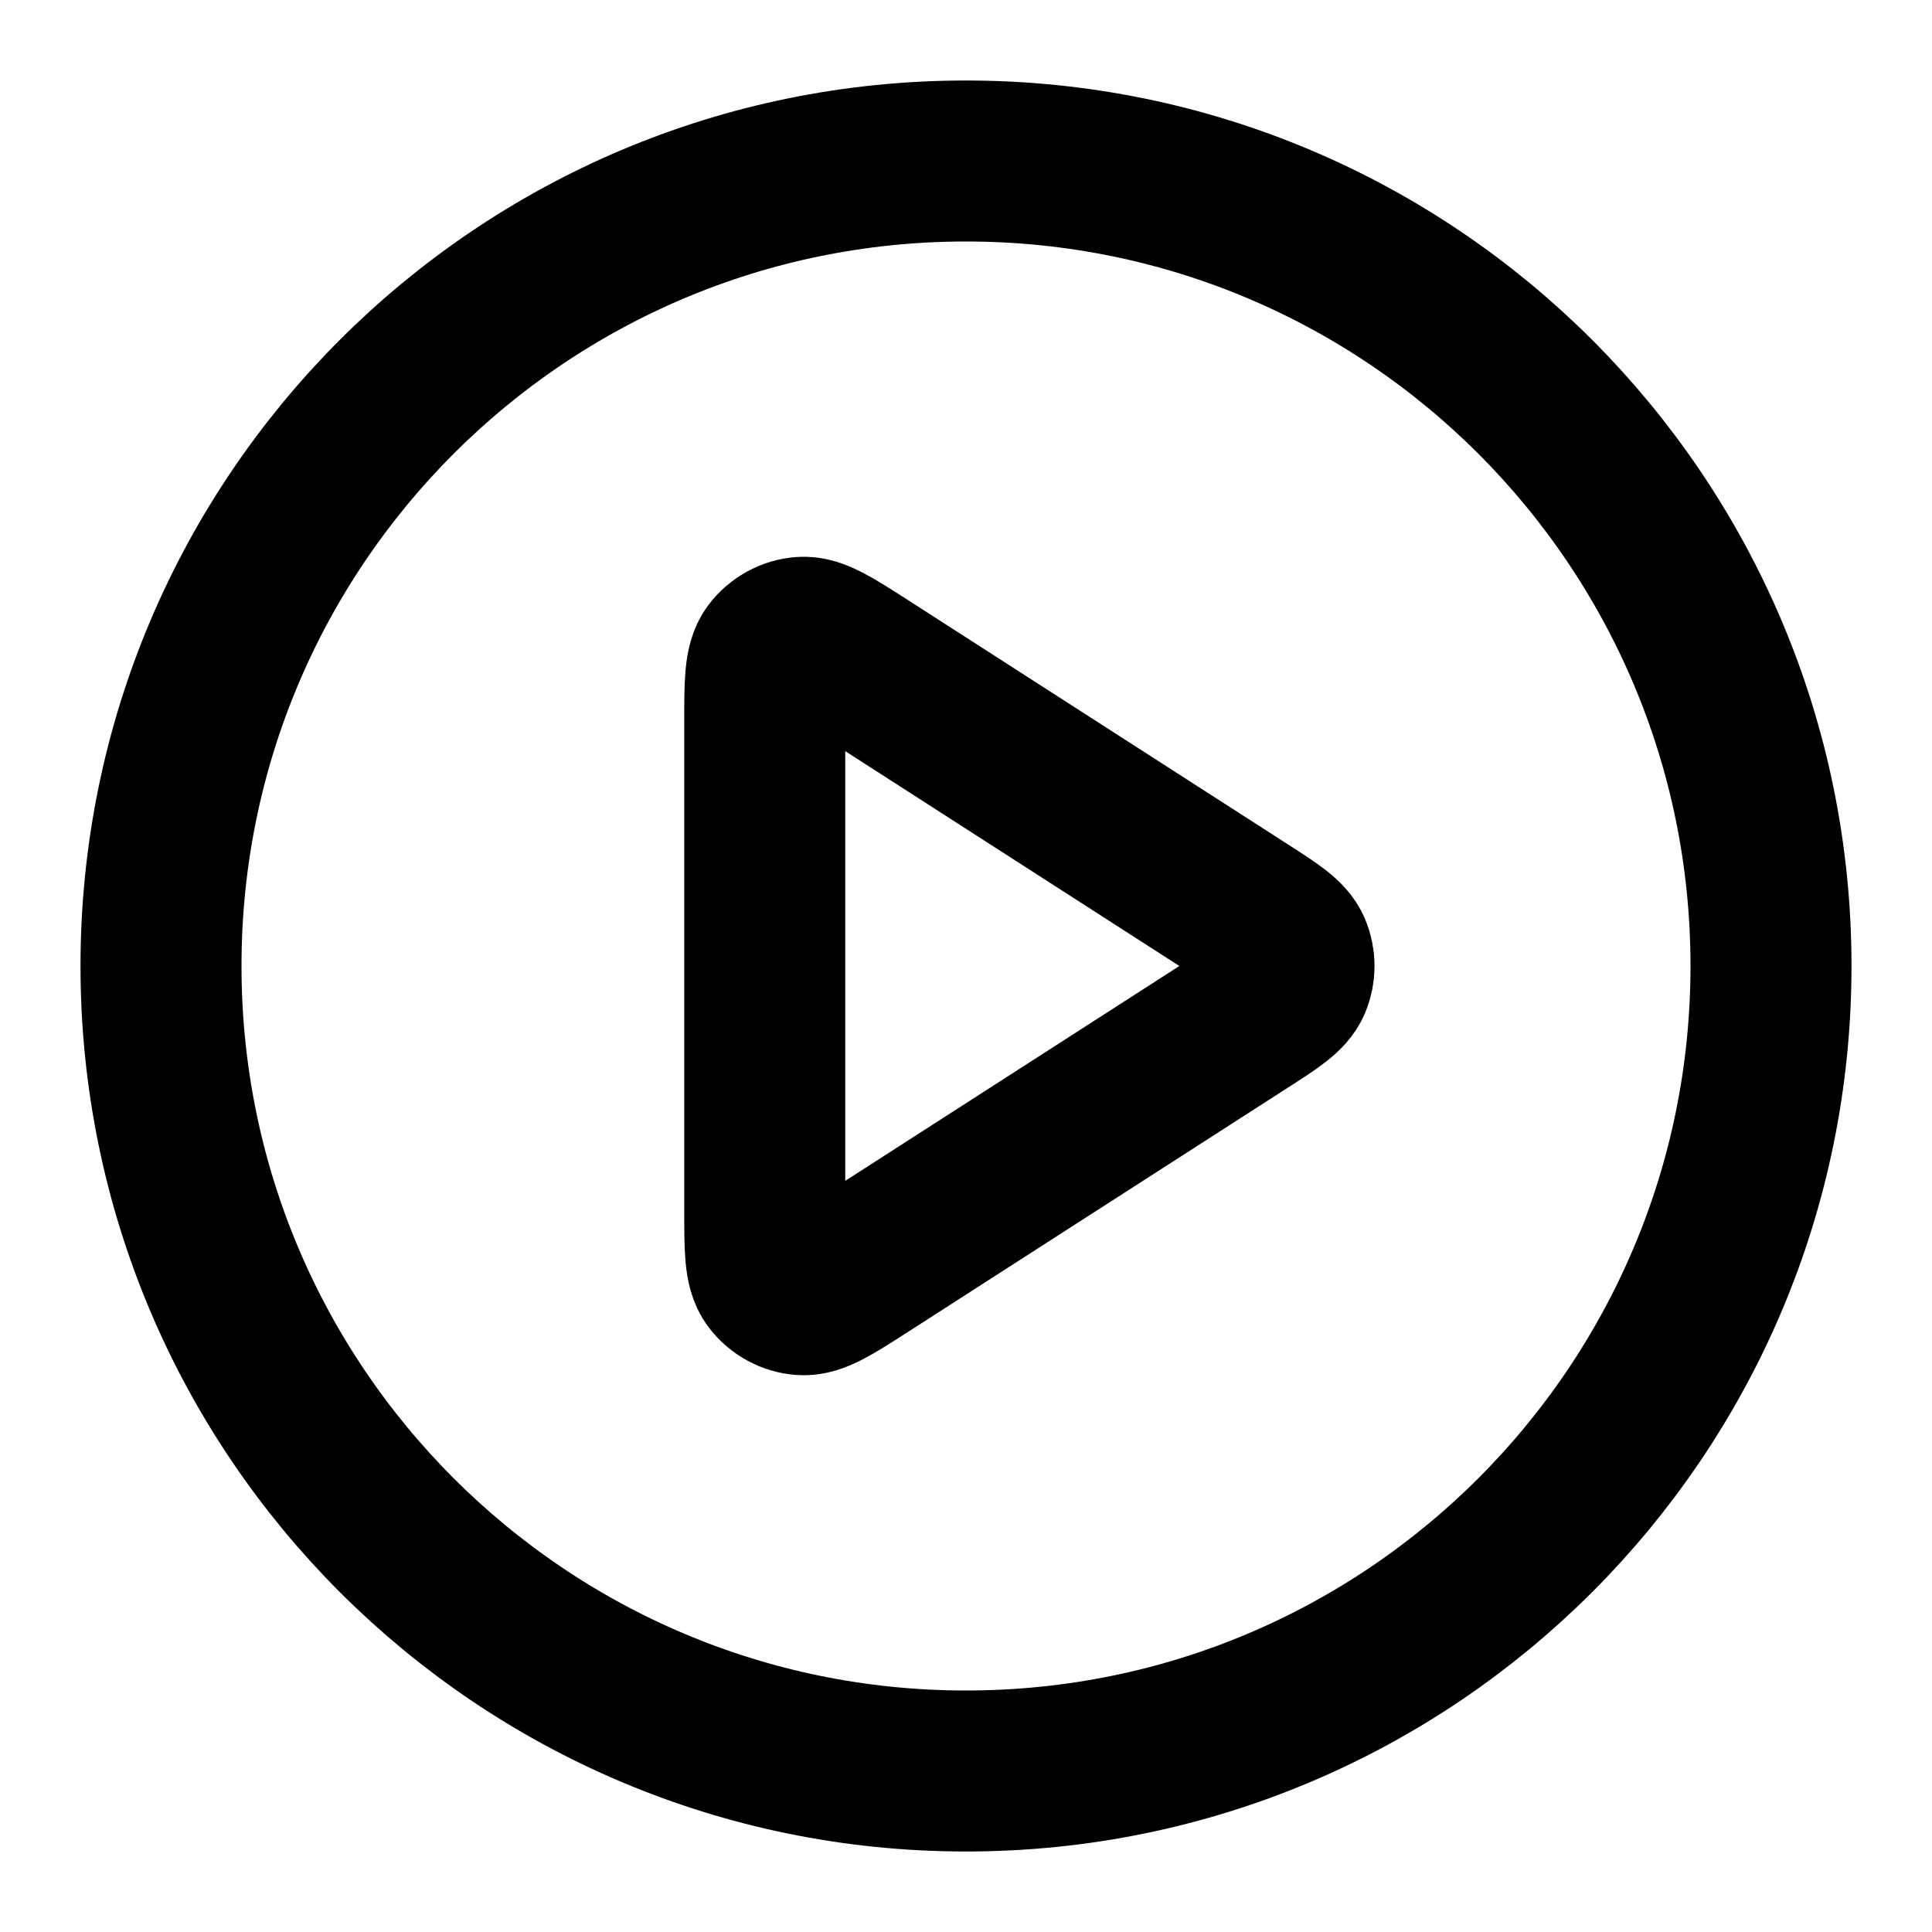
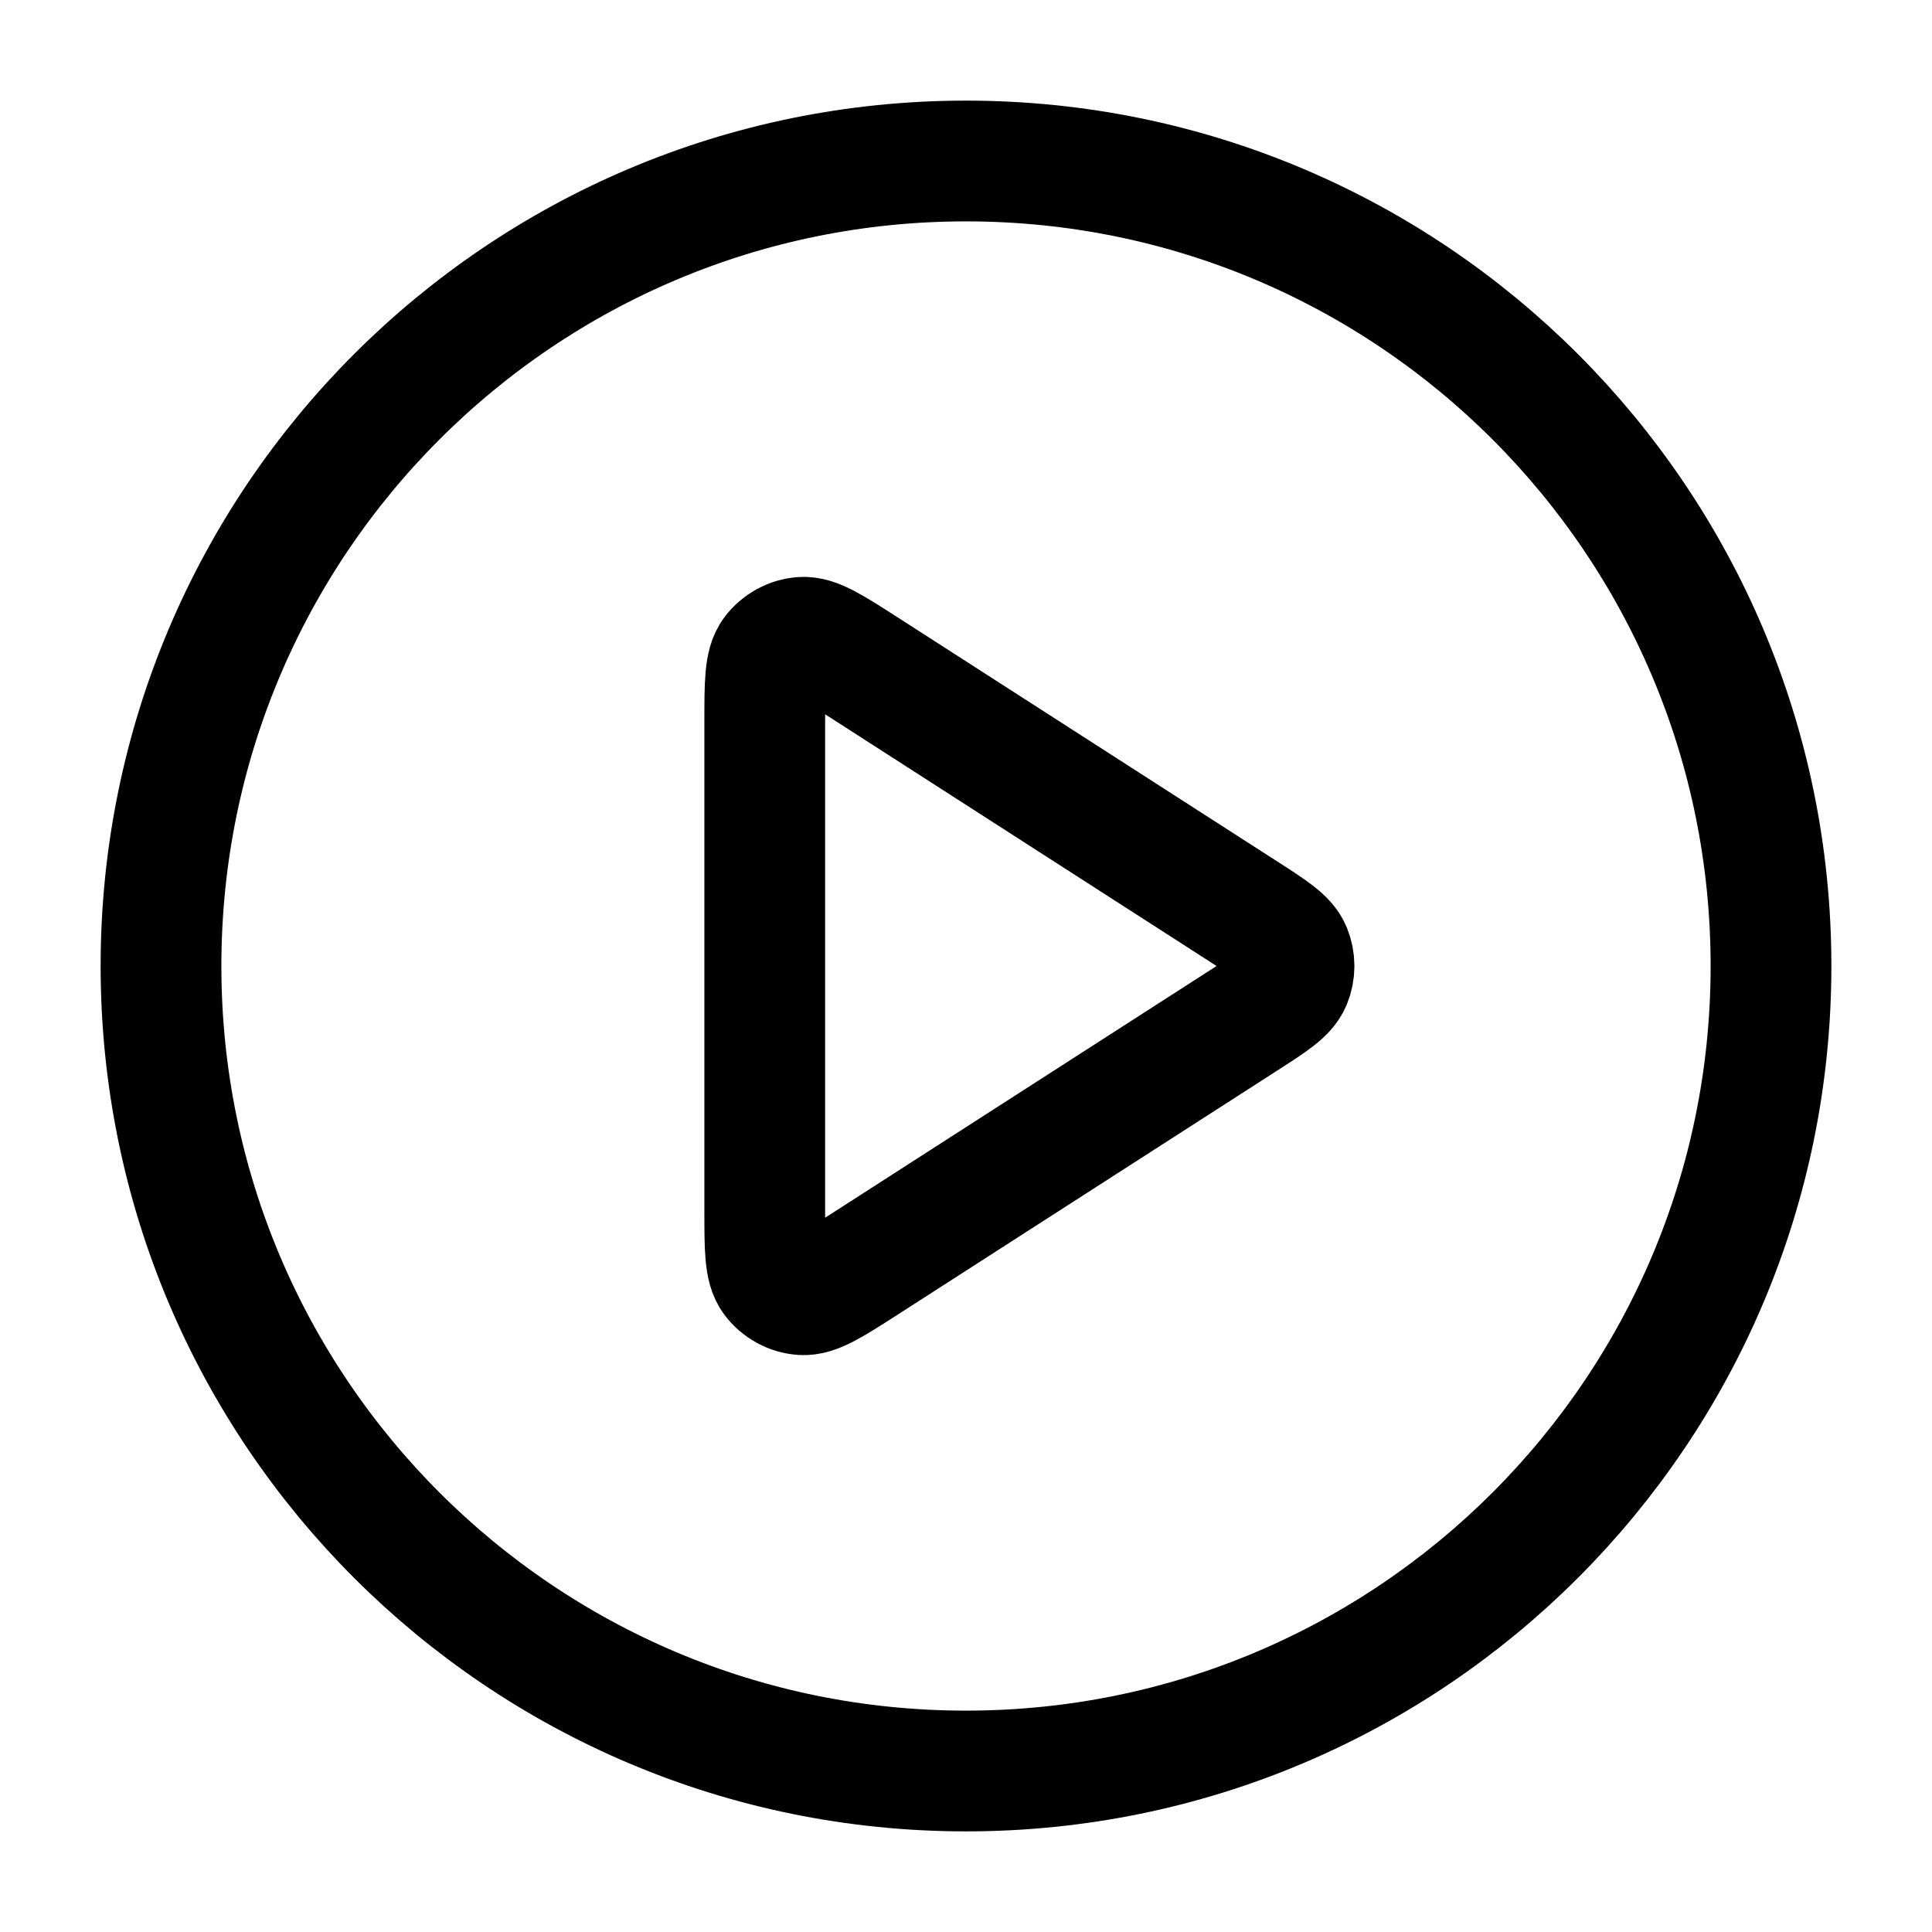
<svg xmlns="http://www.w3.org/2000/svg" width="100%" height="100%" viewBox="0 0 24 24" fill="none">
-   <path d="M12 22C17.523 22 22 17.523 22 12C22 6.477 17.523 2 12 2C6.477 2 2 6.477 2 12C2 17.523 6.477 22 12 22Z" stroke="currentColor" stroke-width="2" stroke-linecap="round" stroke-linejoin="round" />
-   <path d="M9.5 8.965C9.5 8.488 9.5 8.249 9.6 8.116C9.687 8 9.82 7.927 9.964 7.917C10.13 7.905 10.331 8.034 10.733 8.292L15.453 11.327C15.802 11.551 15.976 11.663 16.036 11.805C16.088 11.93 16.088 12.07 16.036 12.195C15.976 12.337 15.802 12.449 15.453 12.673L10.733 15.708C10.331 15.966 10.13 16.095 9.964 16.083C9.82 16.073 9.687 16 9.6 15.884C9.5 15.751 9.5 15.512 9.5 15.035V8.965Z" stroke="currentColor" stroke-width="2" stroke-linecap="round" stroke-linejoin="round" />
+   <path d="M12 22C17.523 22 22 17.523 22 12C22 6.477 17.523 2 12 2C6.477 2 2 6.477 2 12C2 17.523 6.477 22 12 22Z" stroke="currentColor" stroke-width="1.5" stroke-linecap="round" stroke-linejoin="round" />
+   <path d="M9.5 8.965C9.5 8.488 9.5 8.249 9.6 8.116C9.687 8 9.82 7.927 9.964 7.917C10.13 7.905 10.331 8.034 10.733 8.292L15.453 11.327C15.802 11.551 15.976 11.663 16.036 11.805C16.088 11.93 16.088 12.07 16.036 12.195C15.976 12.337 15.802 12.449 15.453 12.673L10.733 15.708C10.331 15.966 10.13 16.095 9.964 16.083C9.82 16.073 9.687 16 9.6 15.884C9.5 15.751 9.5 15.512 9.5 15.035V8.965Z" stroke="currentColor" stroke-width="1.5" stroke-linecap="round" stroke-linejoin="round" />
</svg>
